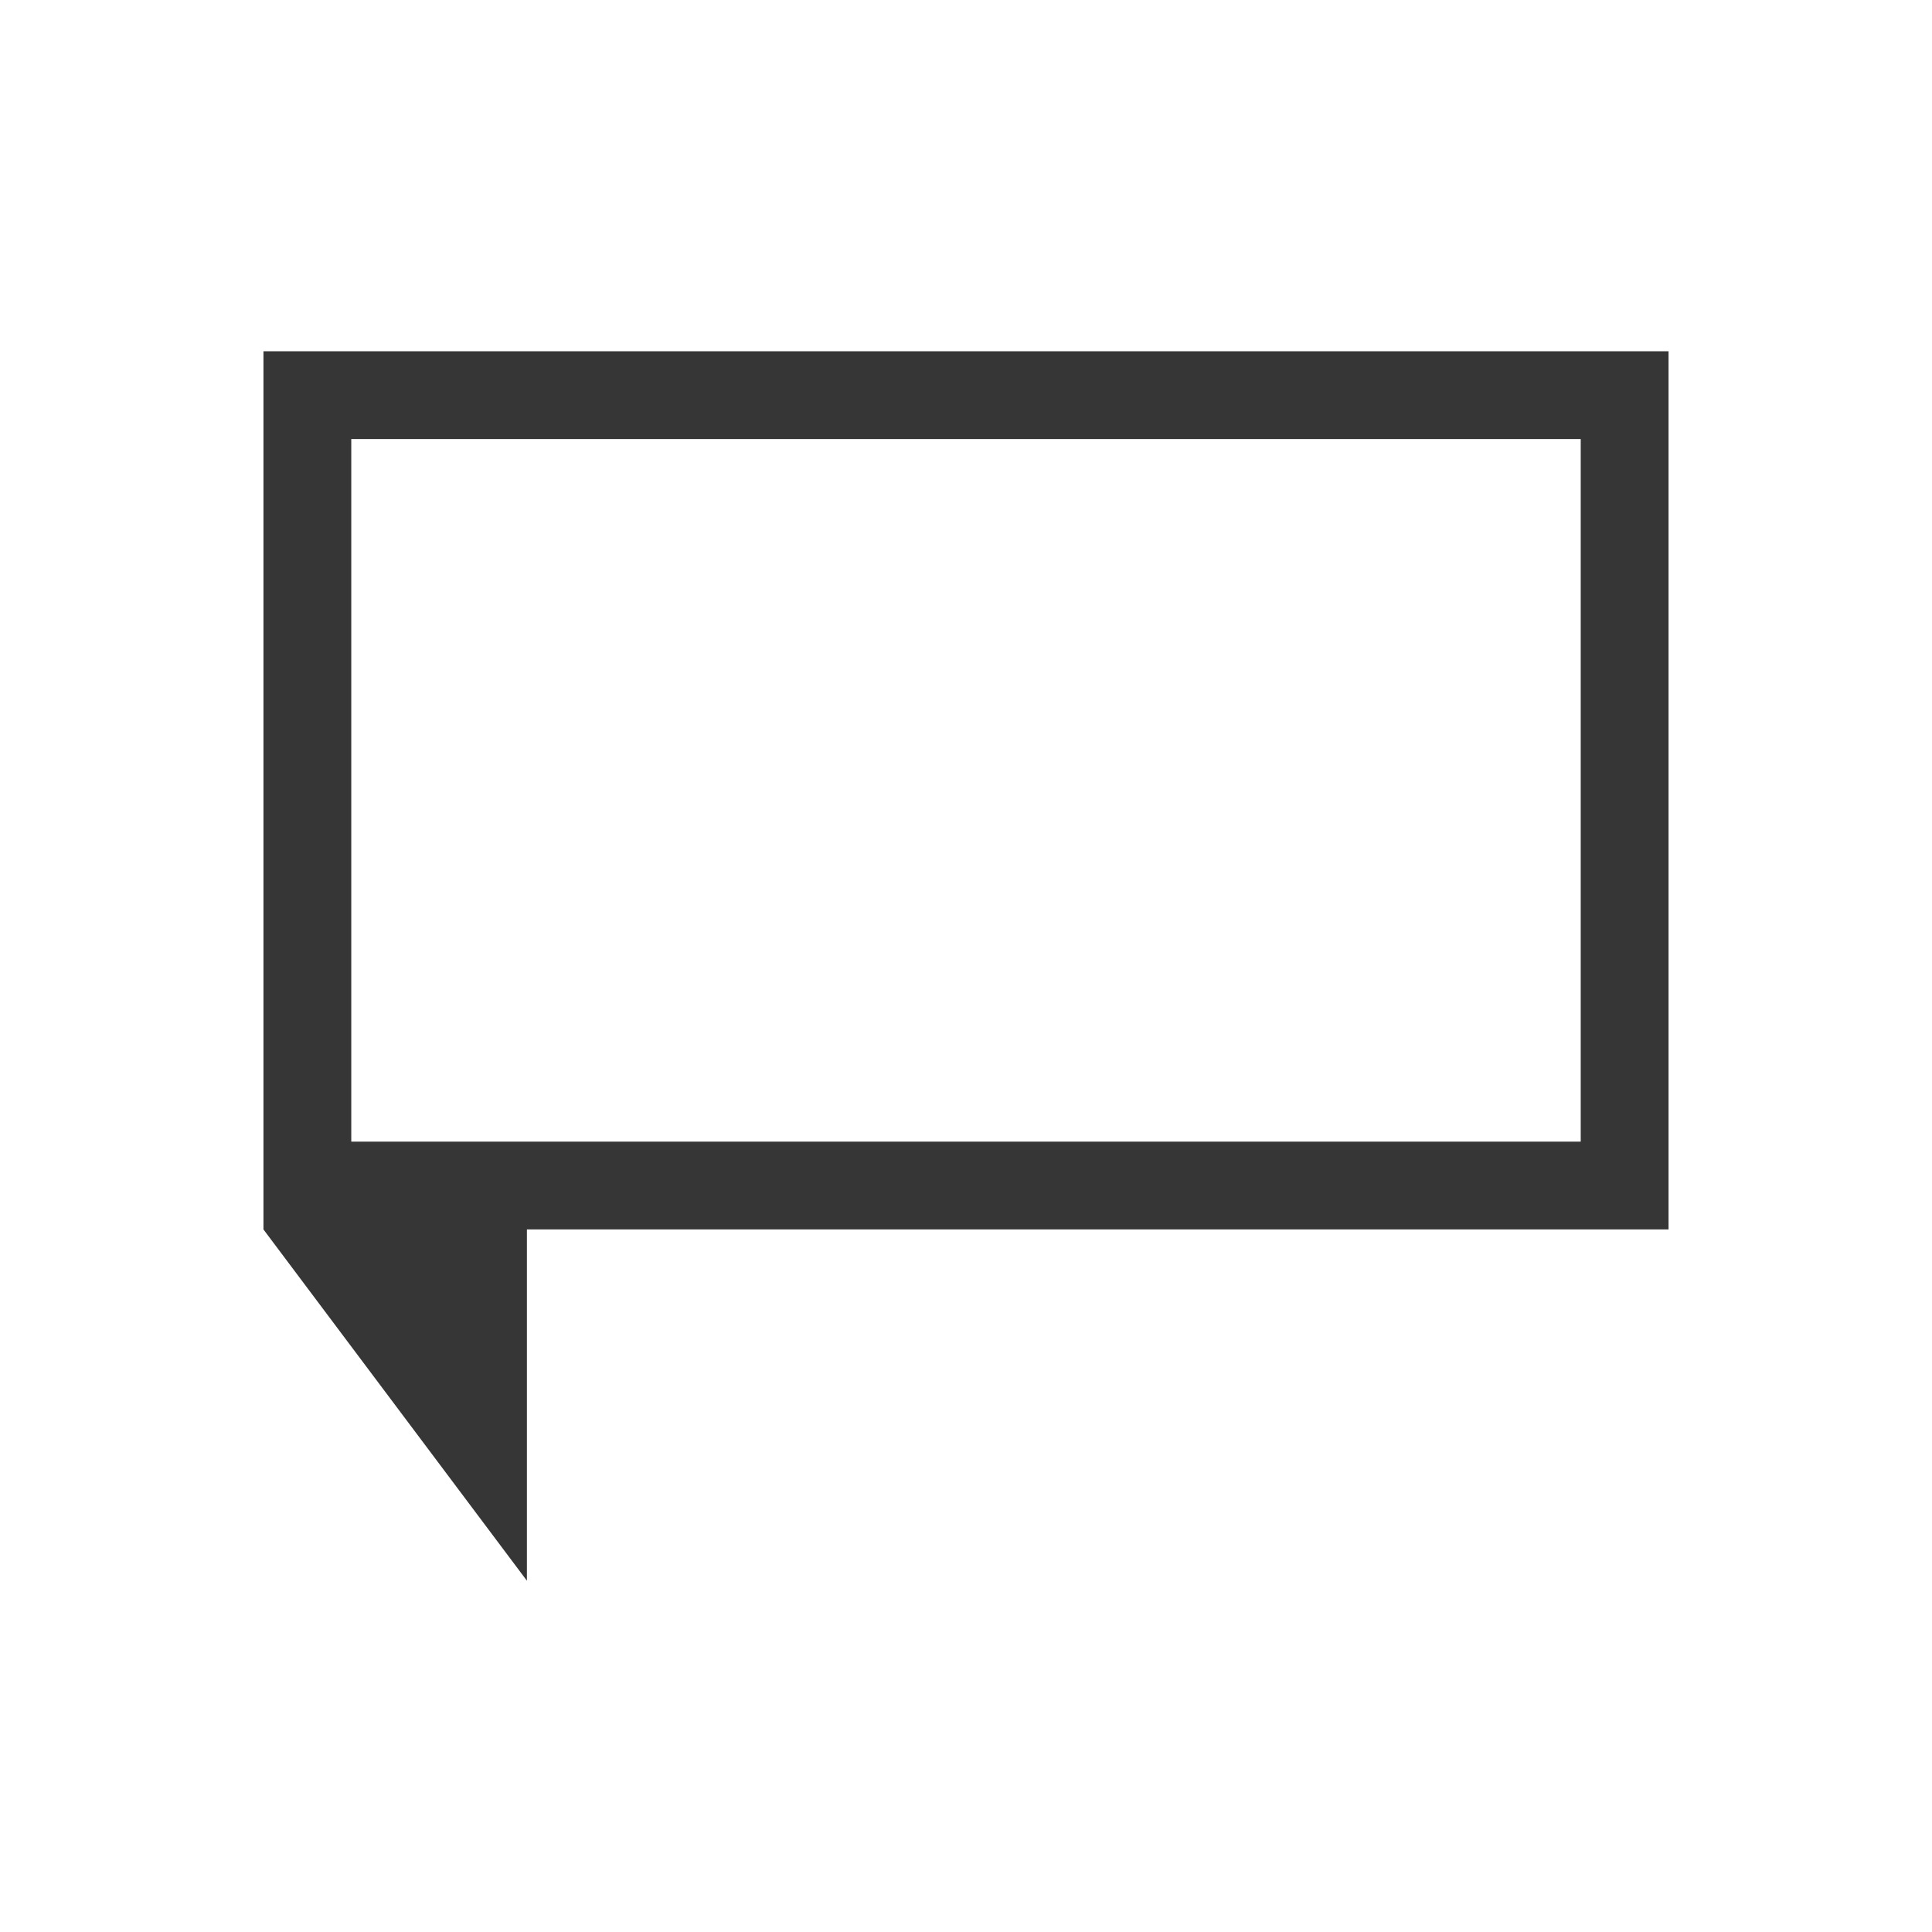
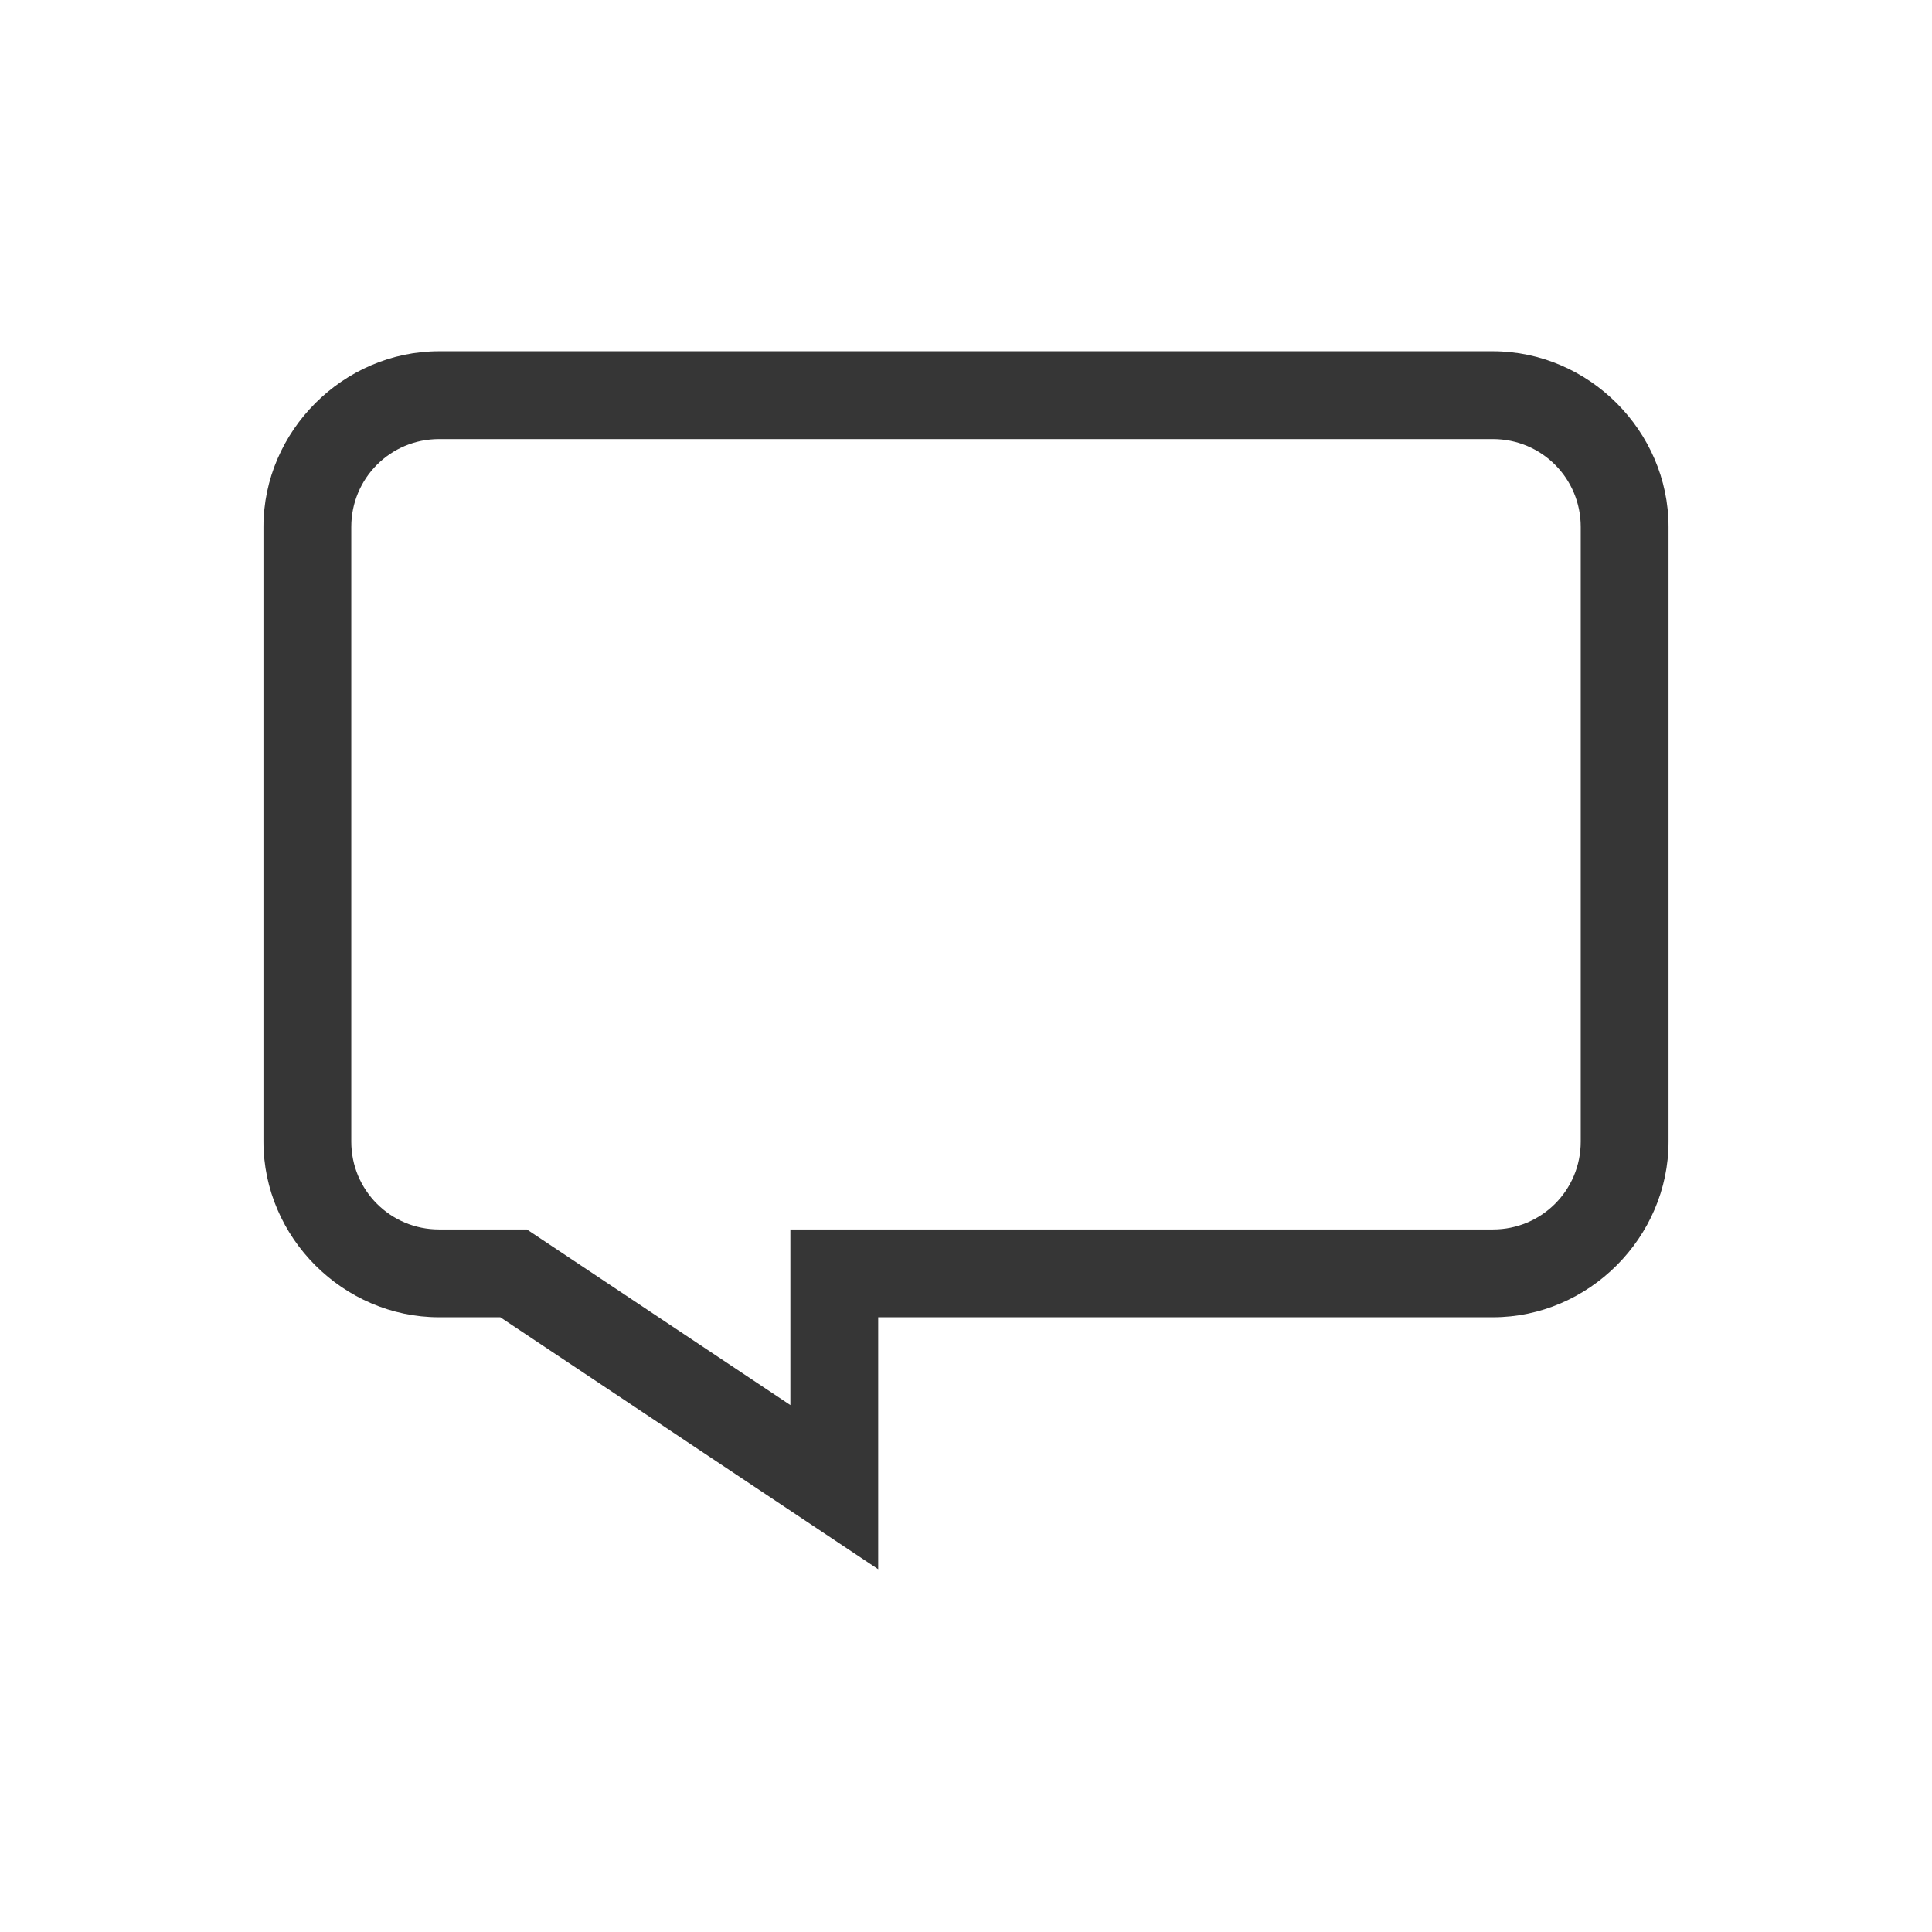
- <svg xmlns="http://www.w3.org/2000/svg" viewBox="0 0 22 22">
-   <defs id="defs3051">
-     <style type="text/css" id="current-color-scheme">
-       .ColorScheme-Text {
+ <svg xmlns="http://www.w3.org/2000/svg" version="1.1" viewBox="0 0 22 22">
+   <defs>
+     <style id="current-color-scheme" type="text/css">.ColorScheme-Text {
        color:#363636;
-       }
-       </style>
+       }</style>
  </defs>
-   <path style="fill:currentColor;fill-opacity:1;stroke:none" d="m329 538.362v10l3 4-0-3 0-1h13v-10zm1 1h14v8h-14z" transform="translate(-326-534.3622)" class="ColorScheme-Text" />
+   <path d="m5 4c-1.091 0-2 0.909-2 2v7c0 1.091 0.909 2 2 2h0.697l4.303 2.869v-2.869h7c1.091 0 2-0.909 2-2v-7c0-1.091-0.909-2-2-2h-12zm0 1h12c0.554 0 1 0.446 1 1v7c0 0.554-0.446 1-1 1h-8v2l-3-2h-1c-0.554 0-1-0.446-1-1v-7c0-0.554 0.446-1 1-1z" class="ColorScheme-Text" fill="currentColor" />
</svg>
